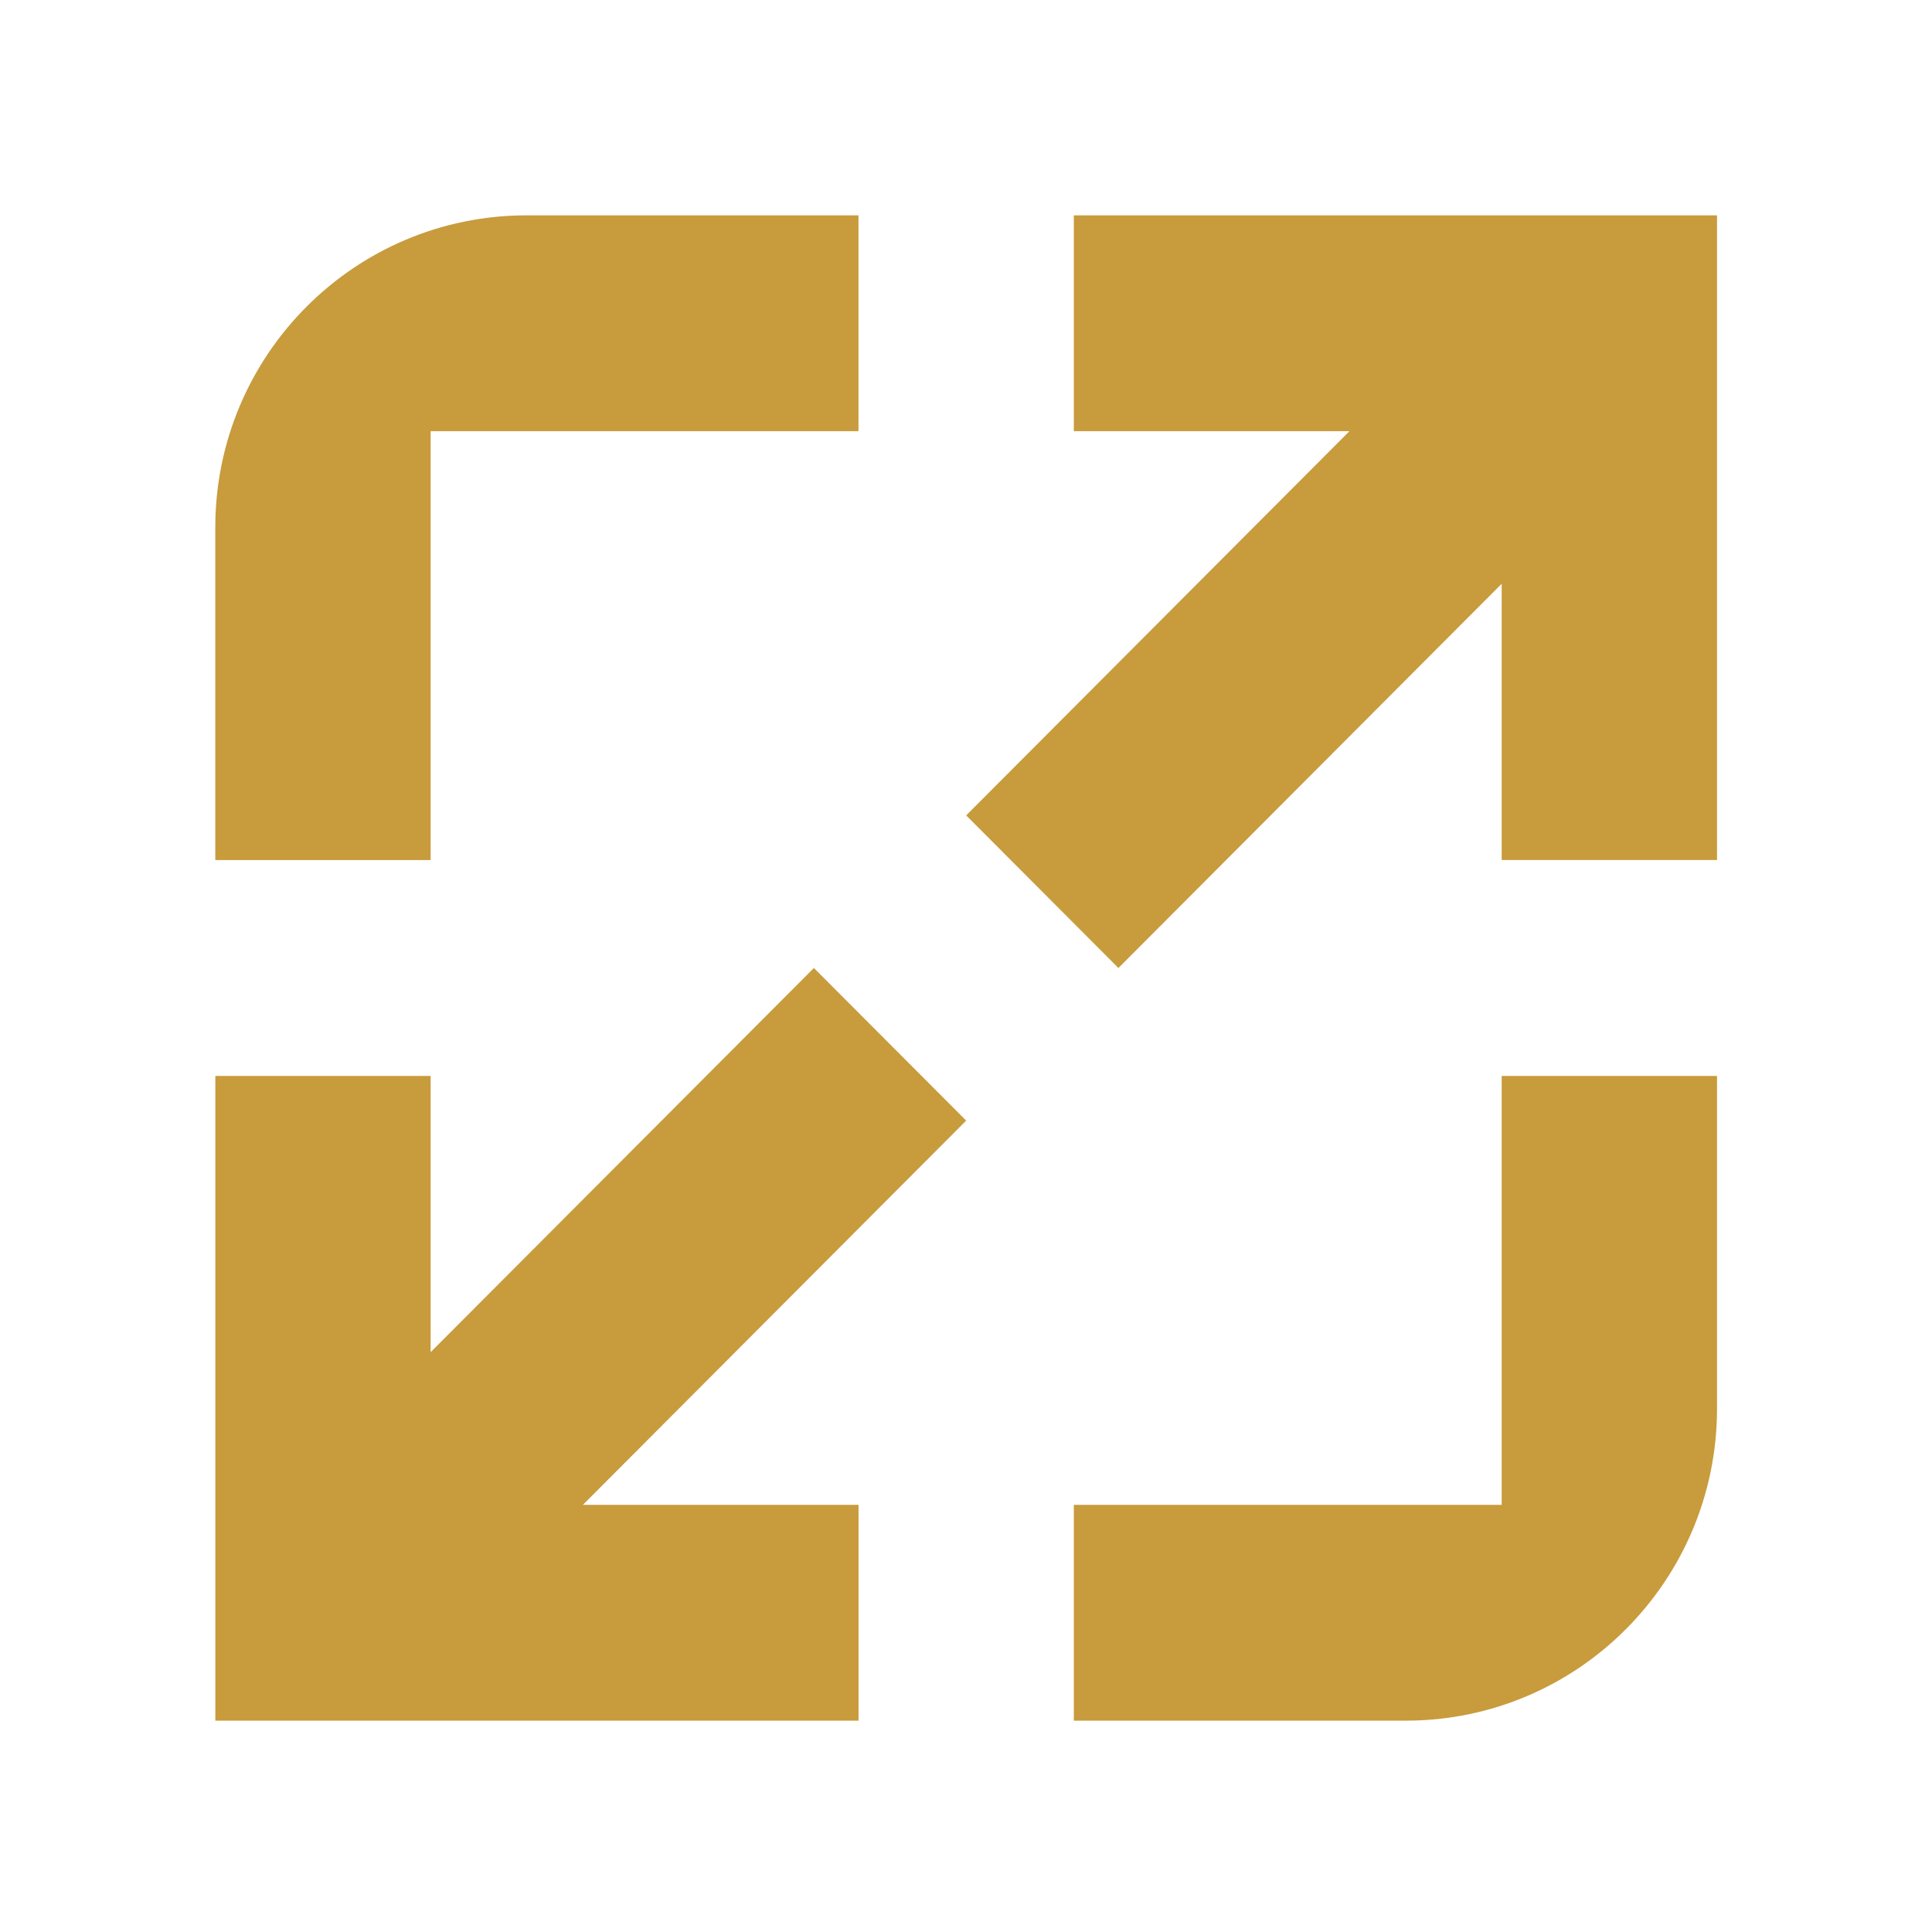
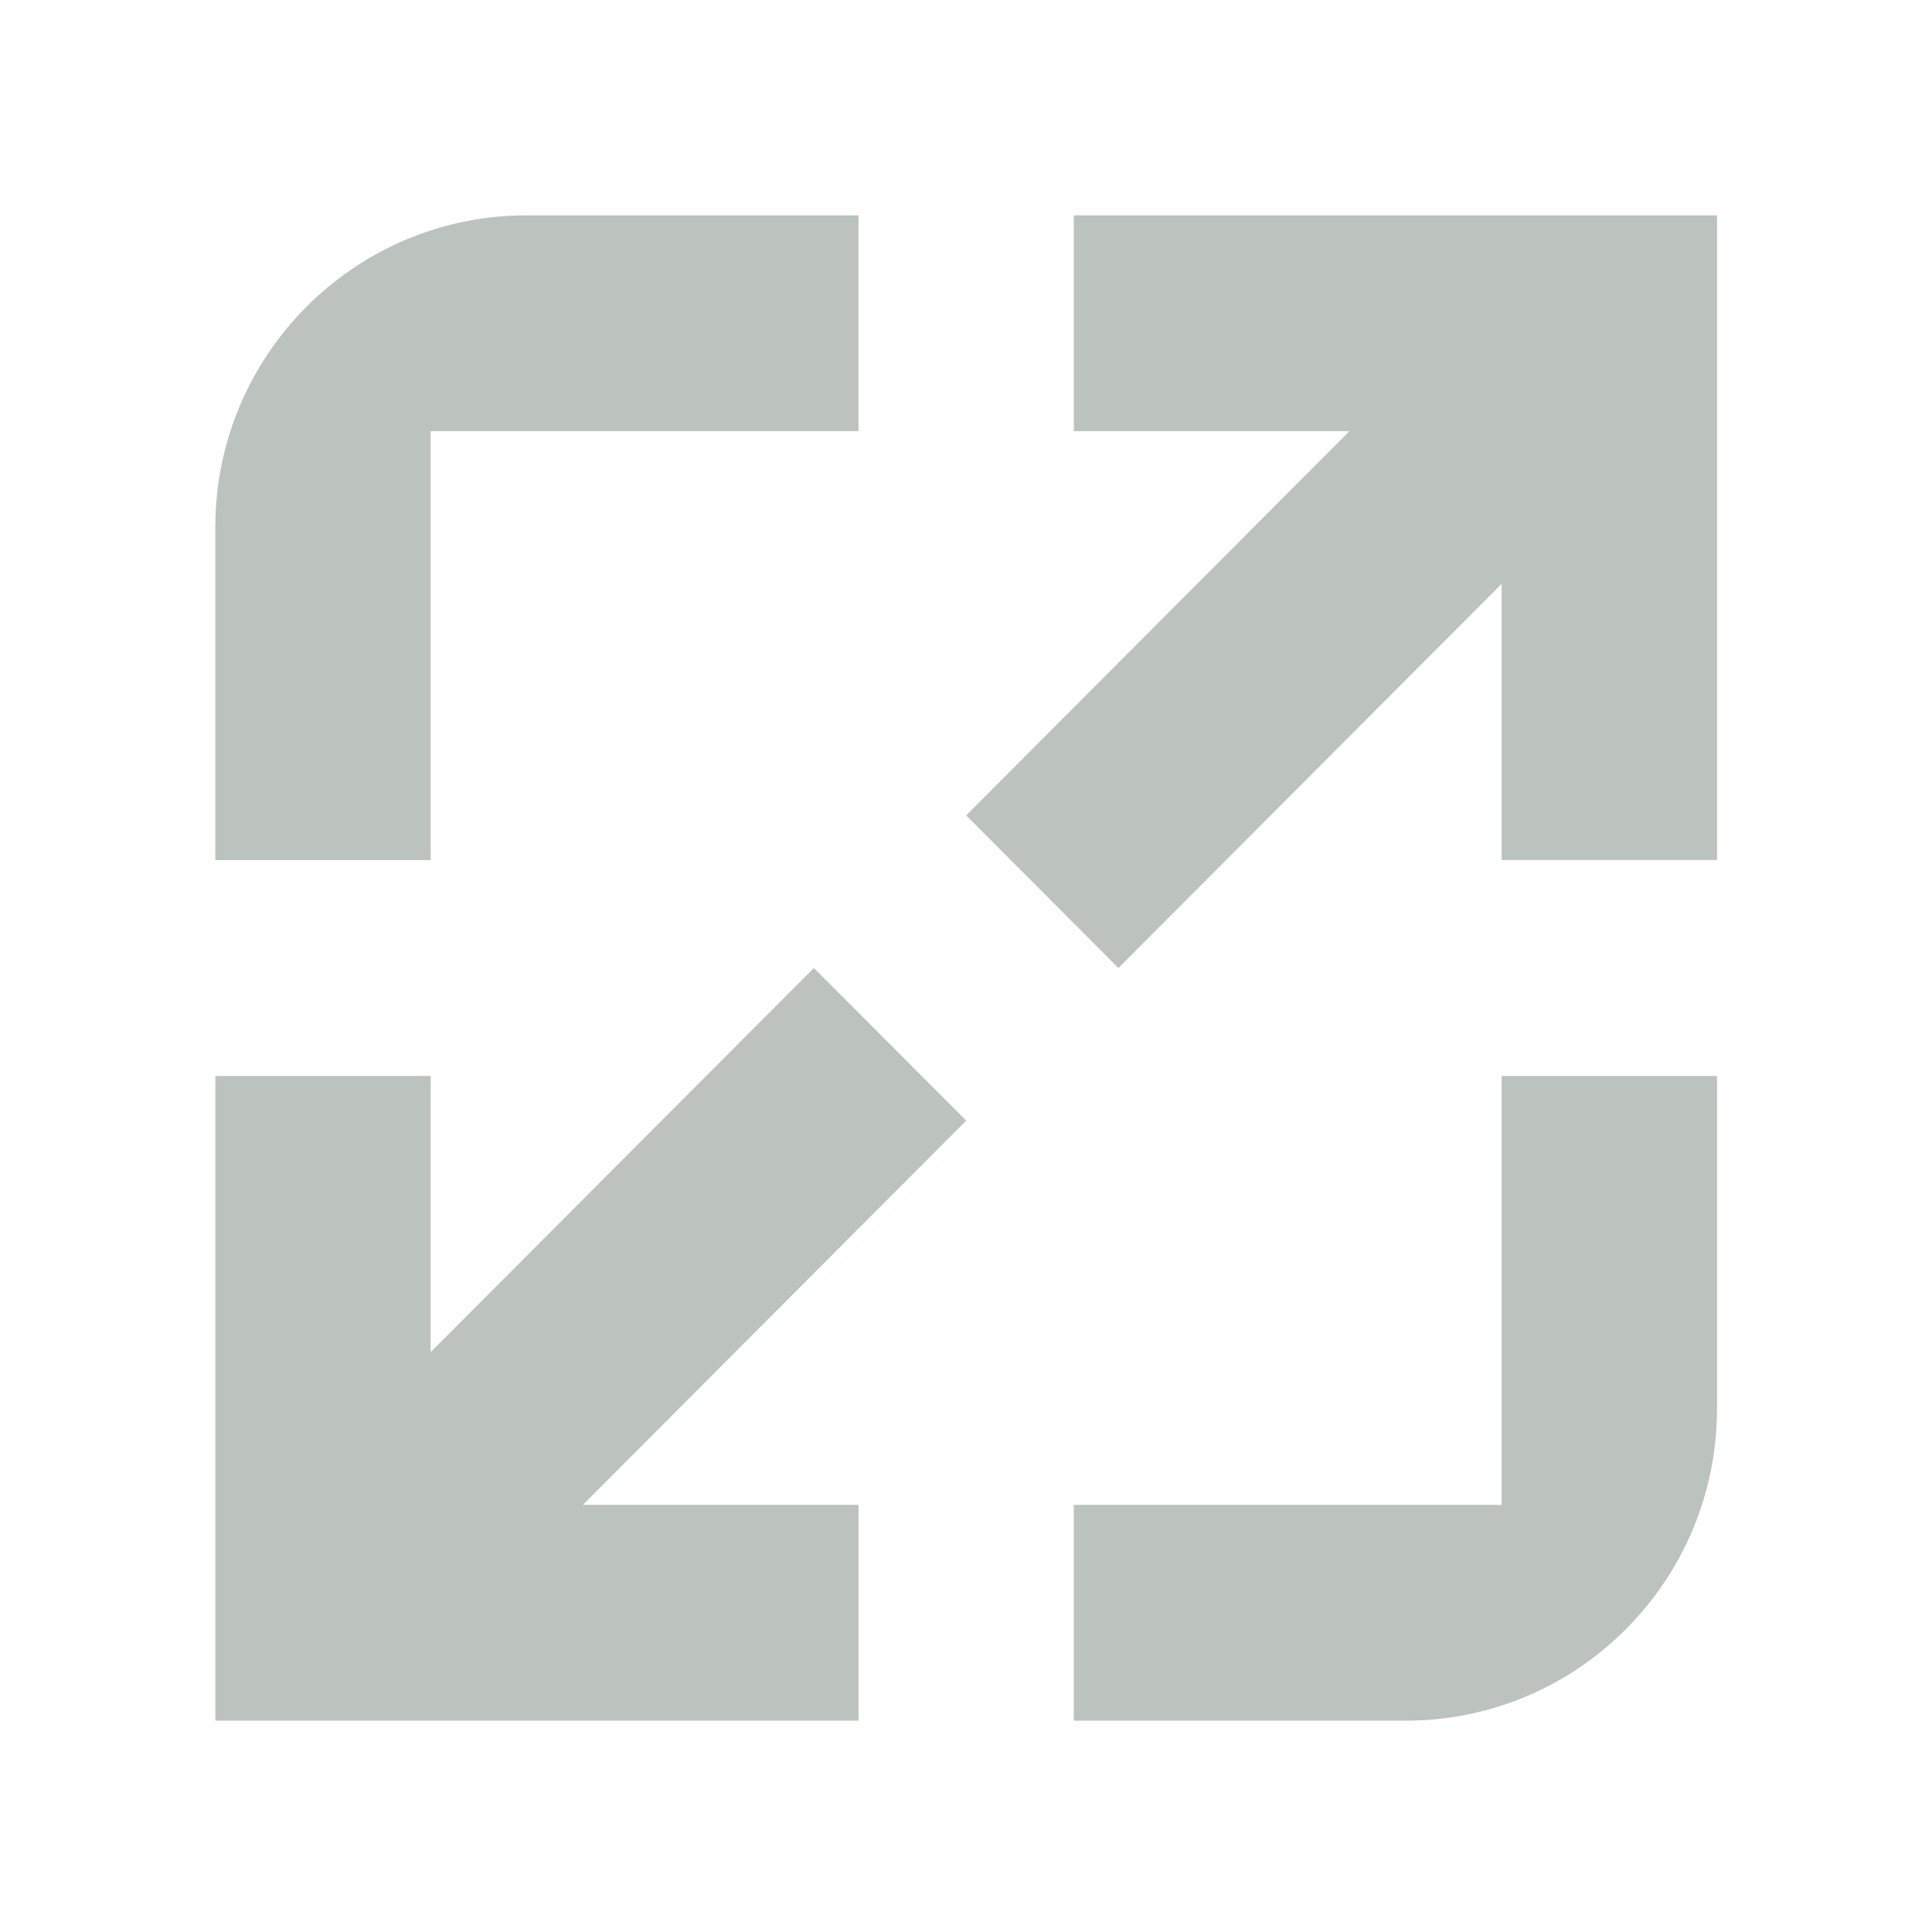
<svg xmlns="http://www.w3.org/2000/svg" width="38" height="38" viewBox="0 0 425 425" class="icon">
-   <path fill="#C89B3C" d="M94.73,94.85h94.12V47.37h-73c-37.83,0-68.49,30.74-68.49,68.66v73.17h47.37V94.85z M179.04,212.94     l-84.31,84.51v-60.77H47.37v141.83h141.49v-47.48h-60.63l84.31-84.52L179.04,212.94z M330.34,331.03h-94.12v47.48h73     c37.83,0,68.49-30.74,68.49-68.66v-73.17h-47.37V331.03z M236.22,47.37v47.48h60.63l-84.31,84.52l33.49,33.57l84.31-84.52v60.77     h47.37V47.37H236.22z" class="shape" />
+   <path fill="#BCC2BE" d="M94.73,94.85h94.12V47.37h-73c-37.83,0-68.49,30.74-68.49,68.66v73.17h47.37V94.85z M179.04,212.94     l-84.31,84.51v-60.77H47.37v141.83h141.49v-47.48h-60.63l84.31-84.52L179.04,212.94z M330.34,331.03h-94.12v47.48h73     c37.83,0,68.49-30.74,68.49-68.66v-73.17h-47.37V331.03z M236.22,47.37v47.48h60.63l-84.31,84.52l33.49,33.57l84.31-84.52v60.77     h47.37V47.37H236.22z" class="shape" />
</svg>
